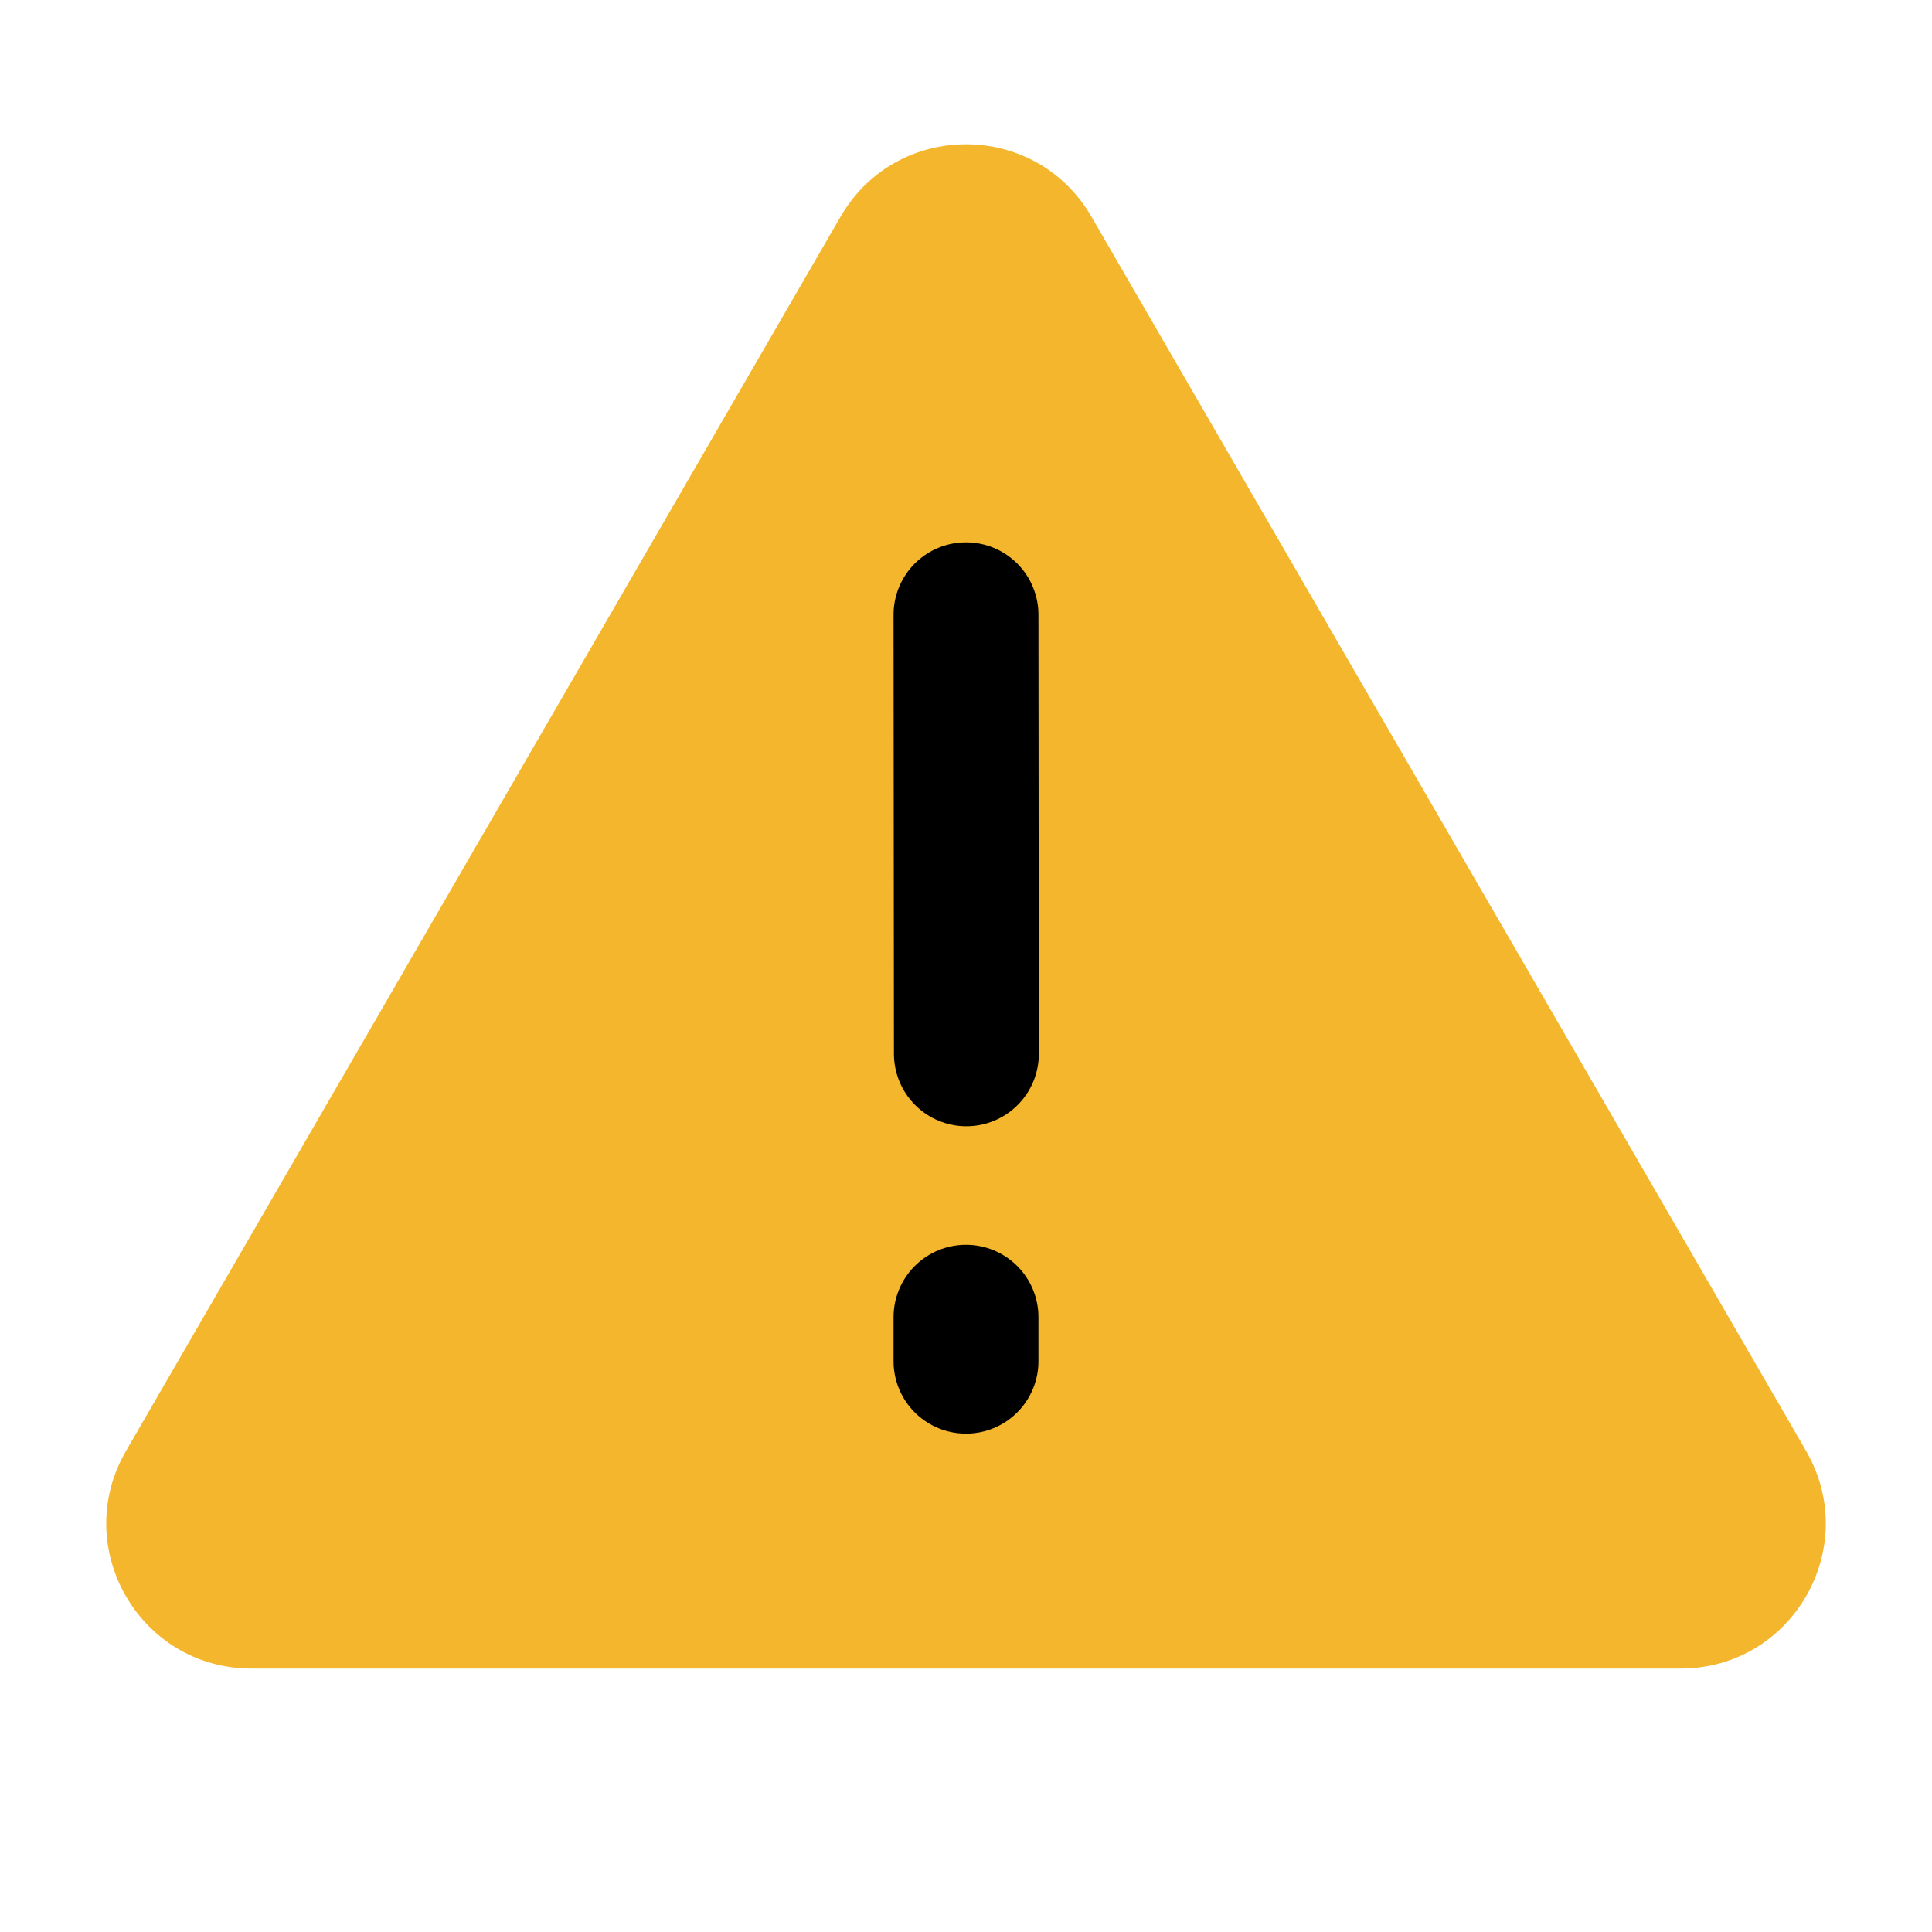
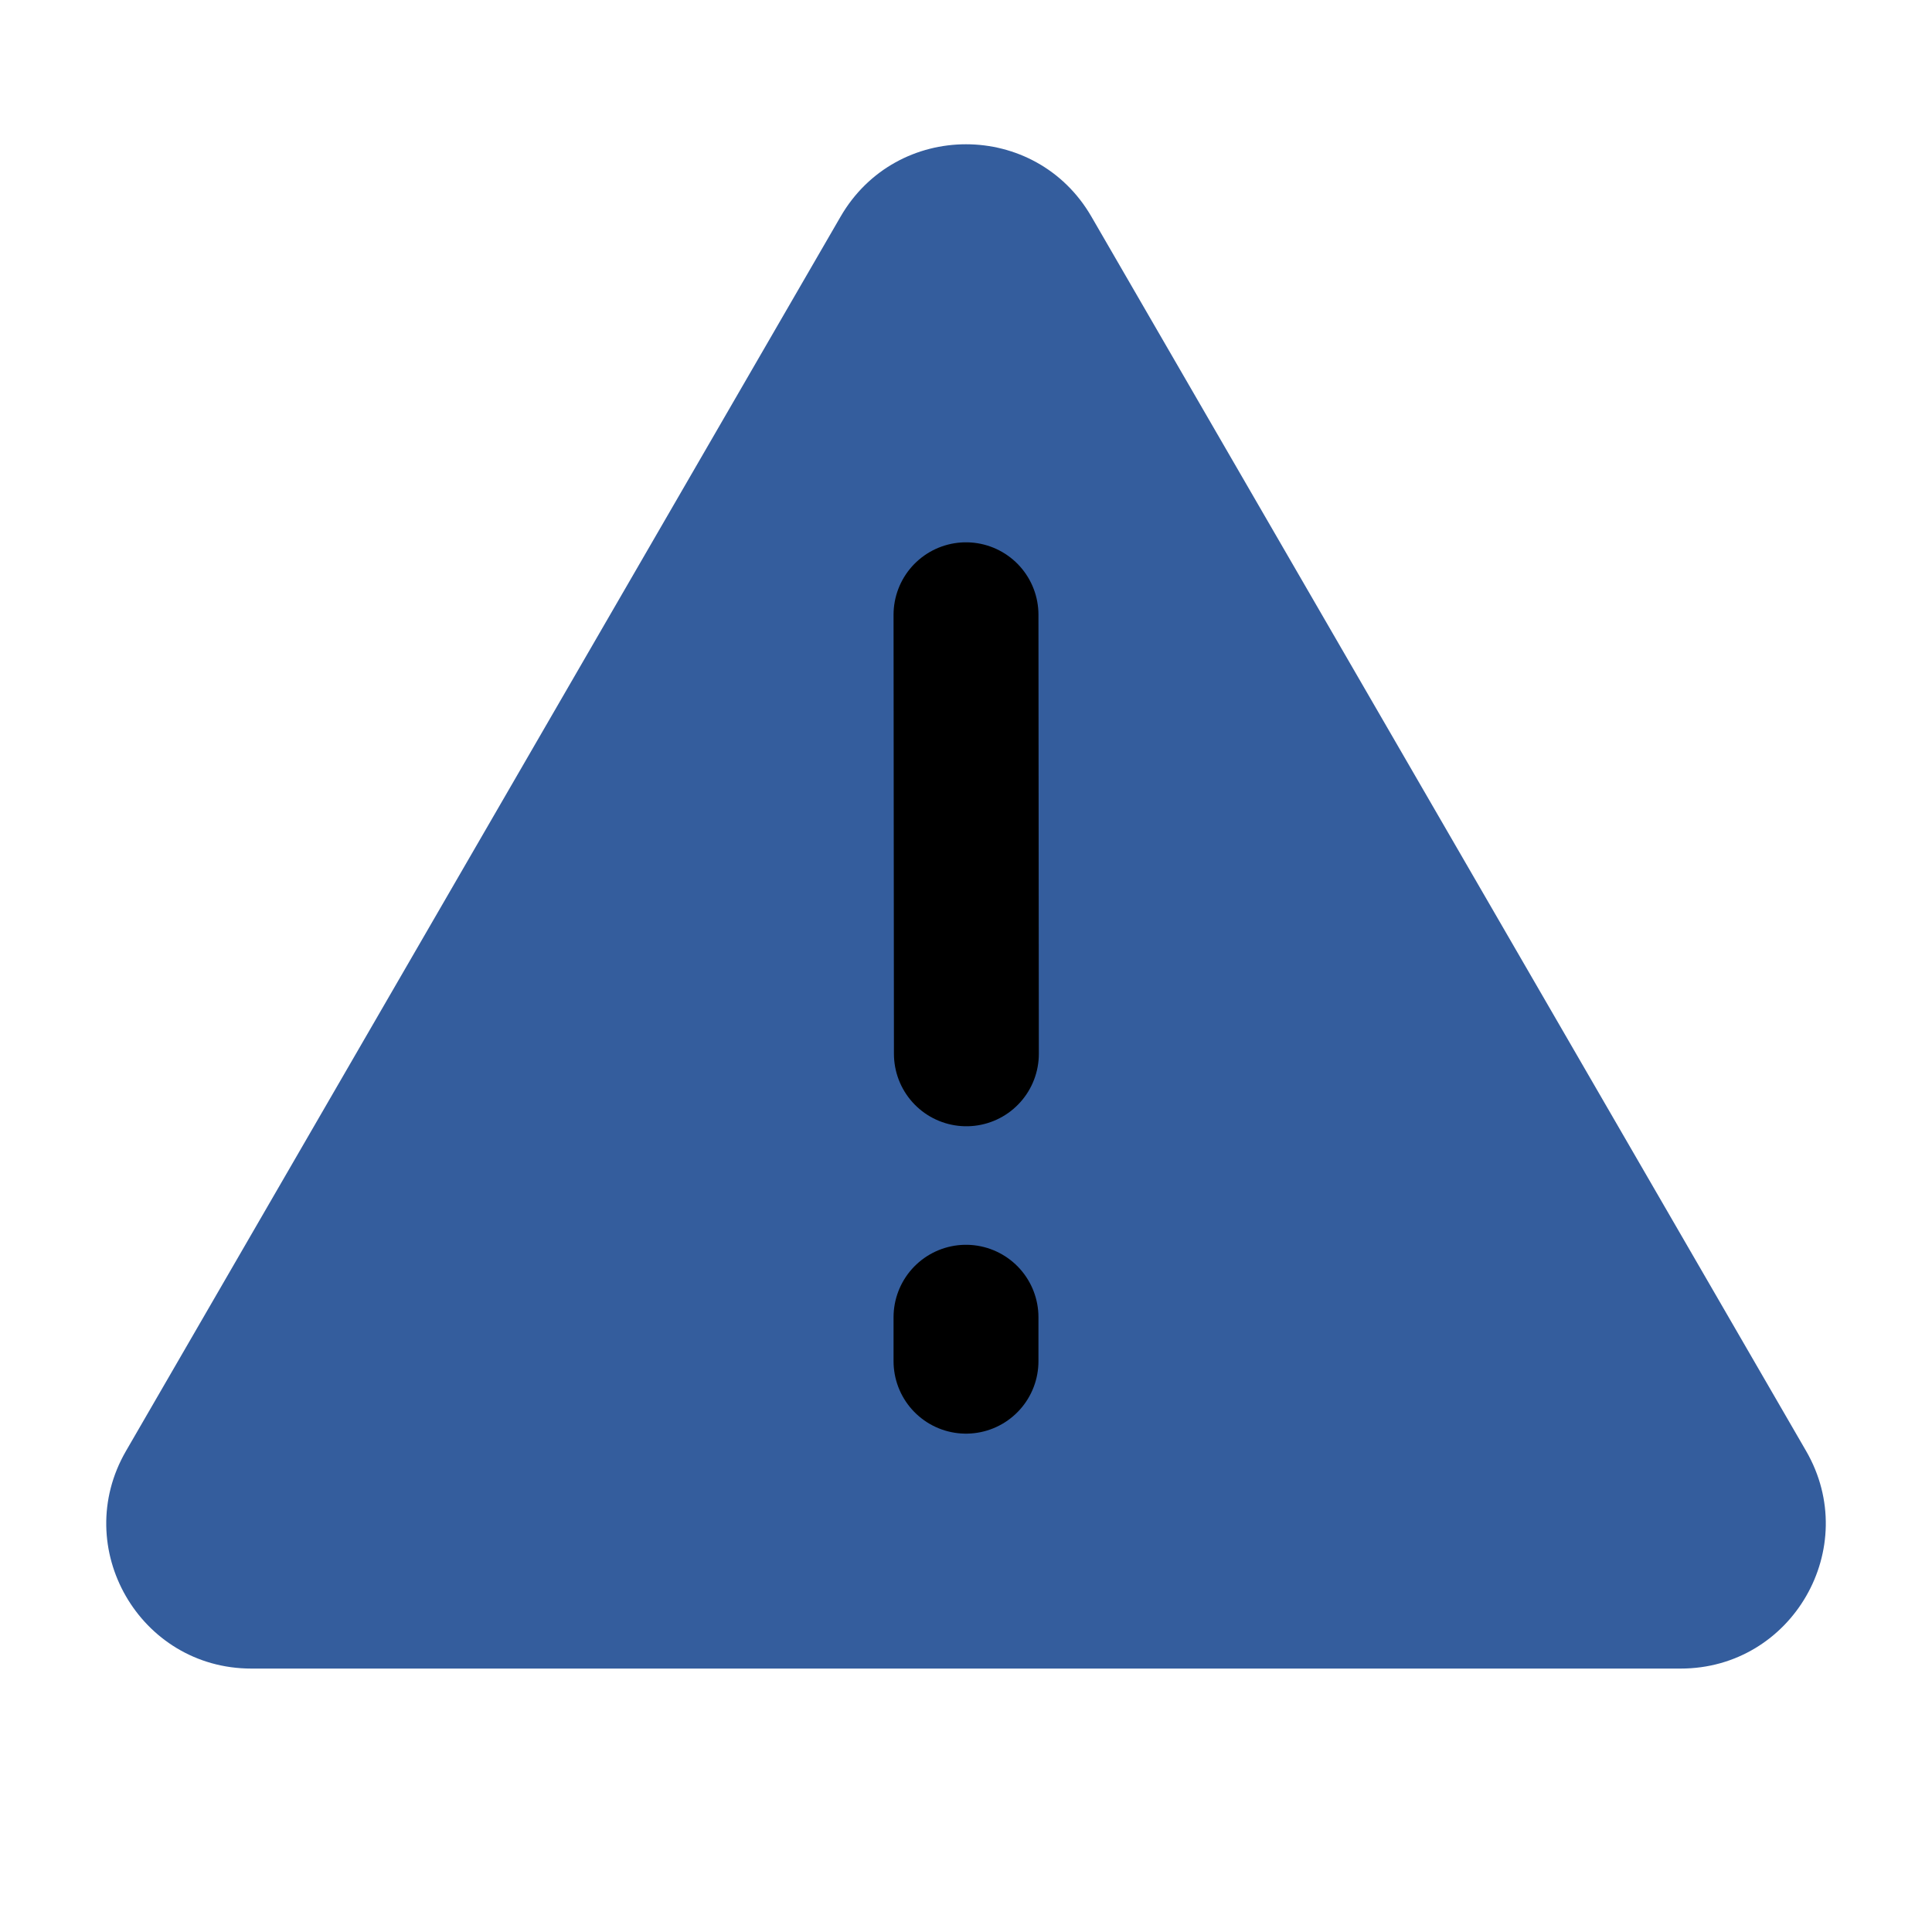
<svg xmlns="http://www.w3.org/2000/svg" width="20" height="20" viewBox="0 0 20 20" fill="none">
-   <path fill-rule="evenodd" clip-rule="evenodd" d="M11.298 2.242C10.72 1.244 9.28 1.244 8.702 2.242L1.304 15.021C0.725 16.021 1.446 17.273 2.602 17.273H17.398C18.554 17.273 19.275 16.021 18.697 15.021L11.298 2.242Z" fill="#F4B62C" />
+   <path fill-rule="evenodd" clip-rule="evenodd" d="M11.298 2.242C10.72 1.244 9.28 1.244 8.702 2.242L1.304 15.021C0.725 16.021 1.446 17.273 2.602 17.273H17.398C18.554 17.273 19.275 16.021 18.697 15.021L11.298 2.242Z" fill="#345D9D" />
  <path d="M10 13.636V14.091" stroke="black" stroke-width="1.5" stroke-linecap="round" />
  <path d="M10 6.364L10.004 10.909" stroke="black" stroke-width="1.5" stroke-linecap="round" />
</svg>
